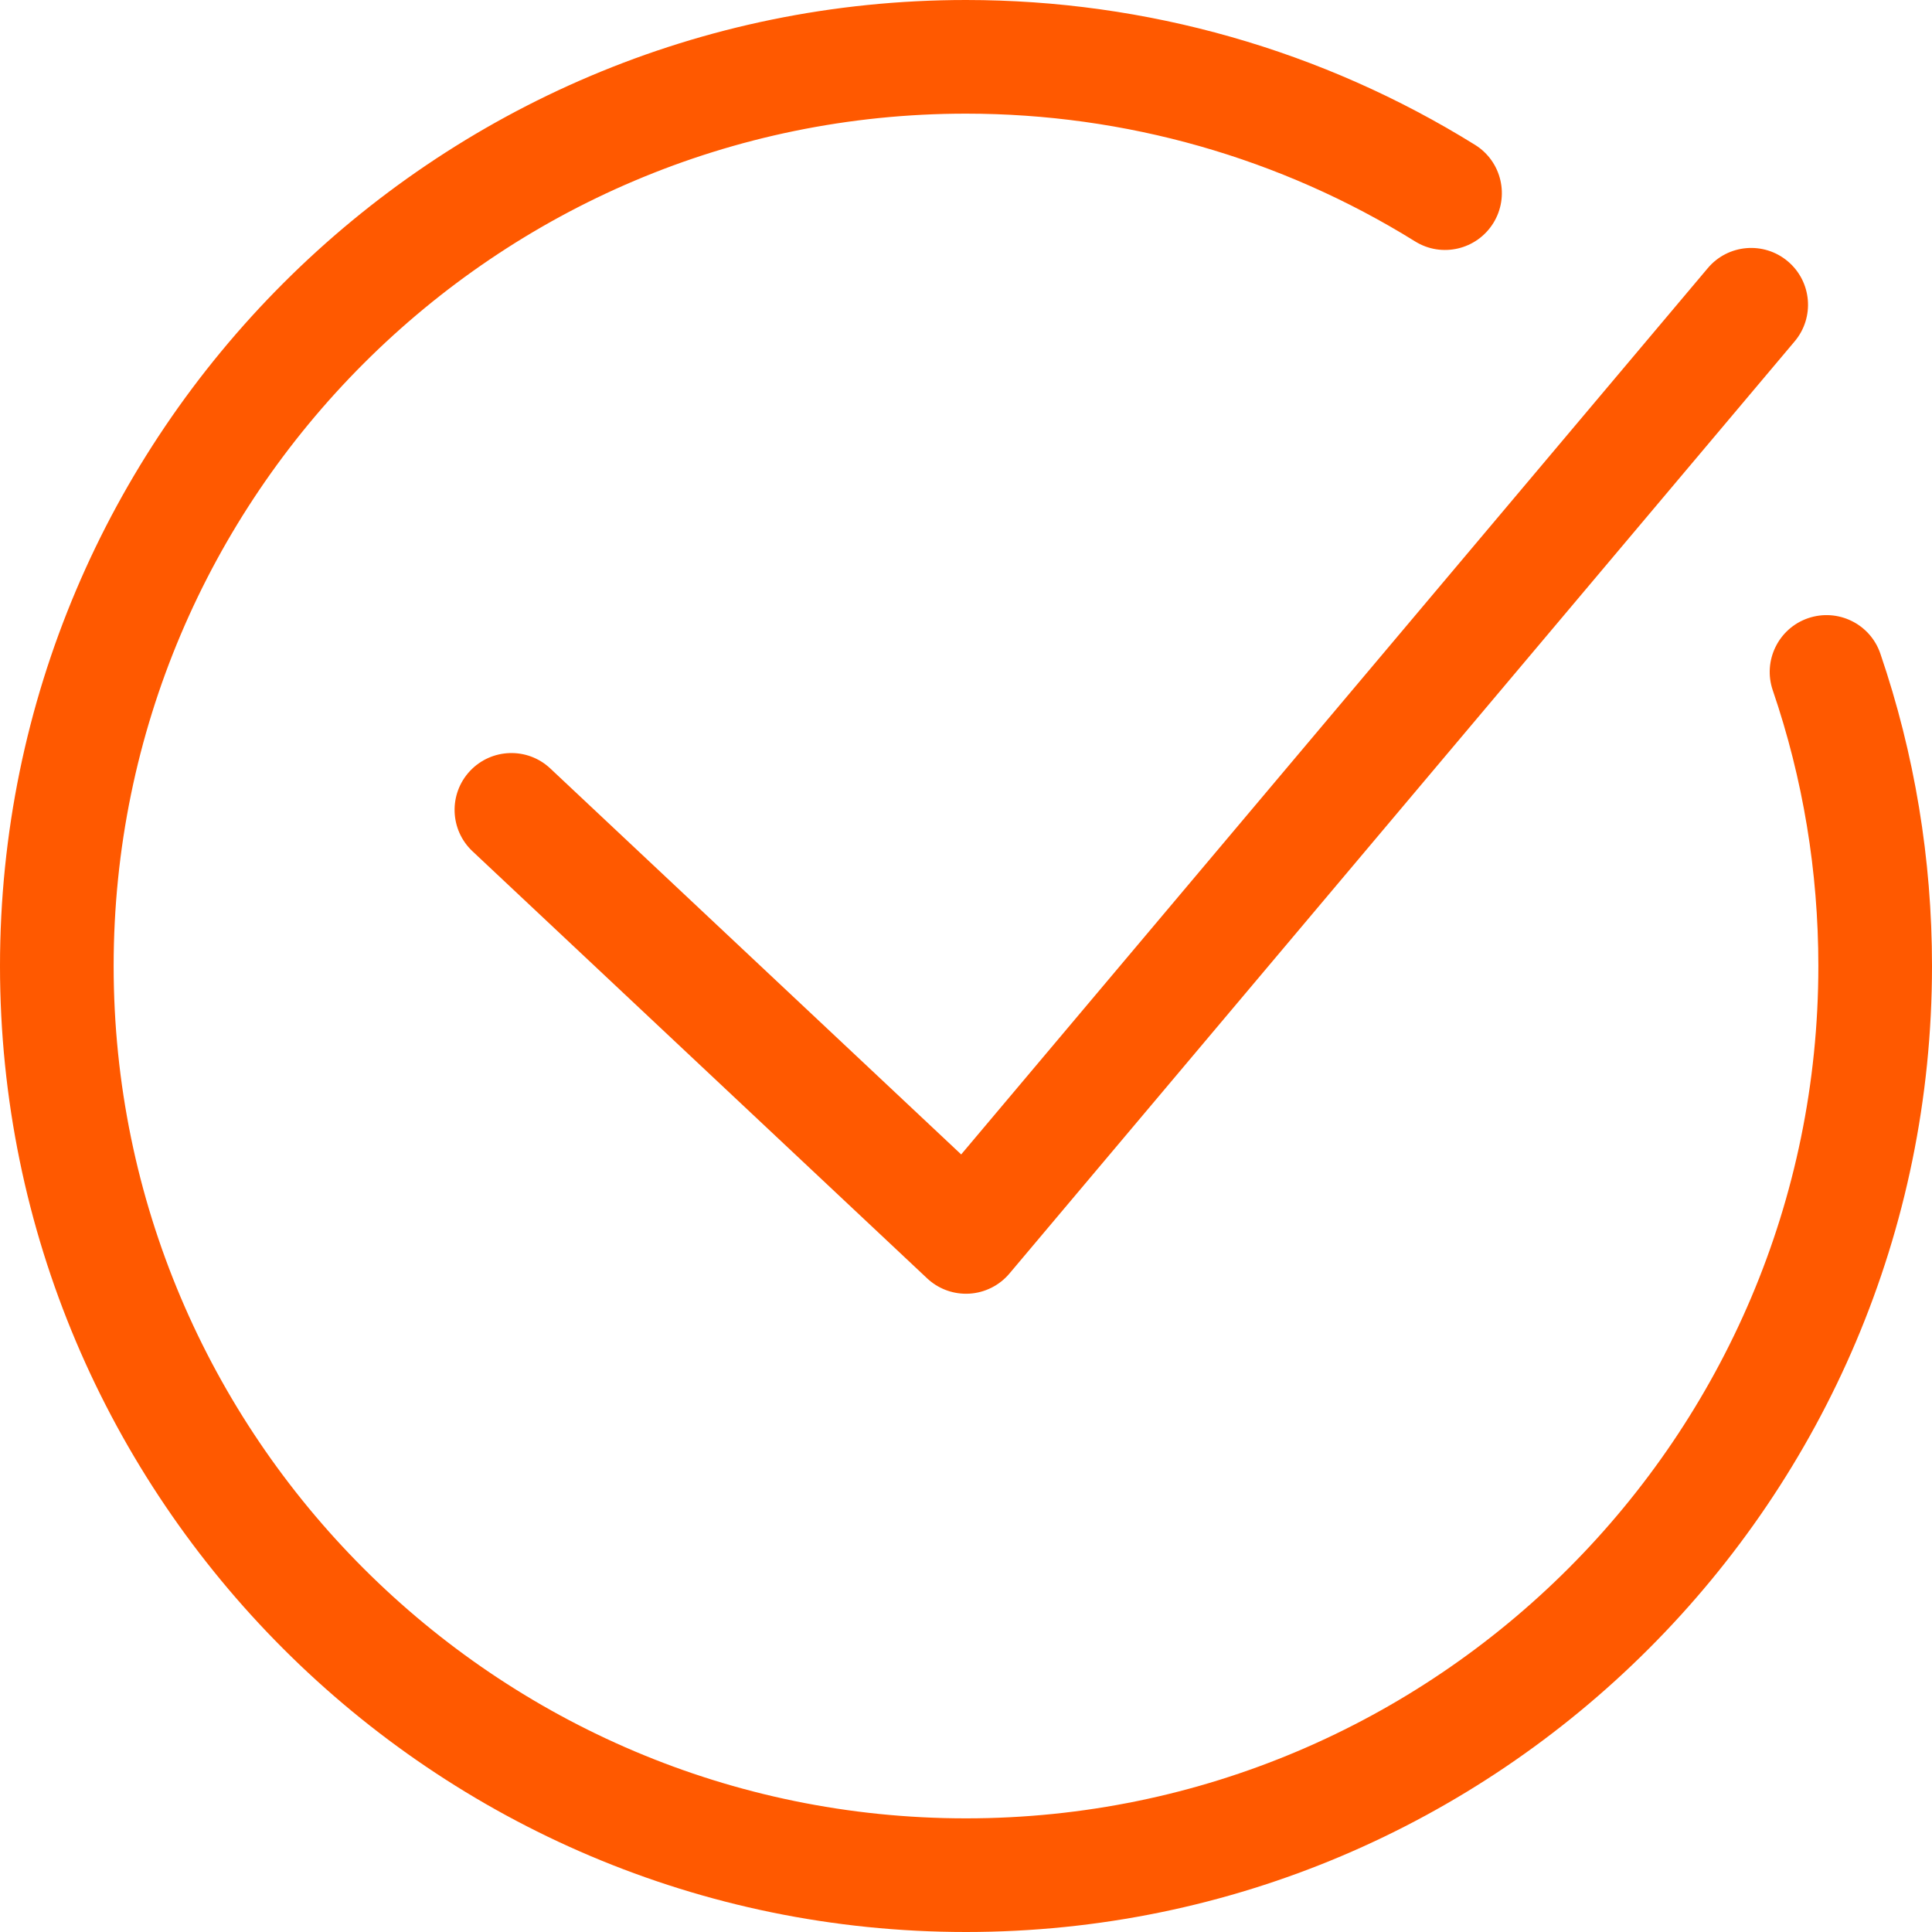
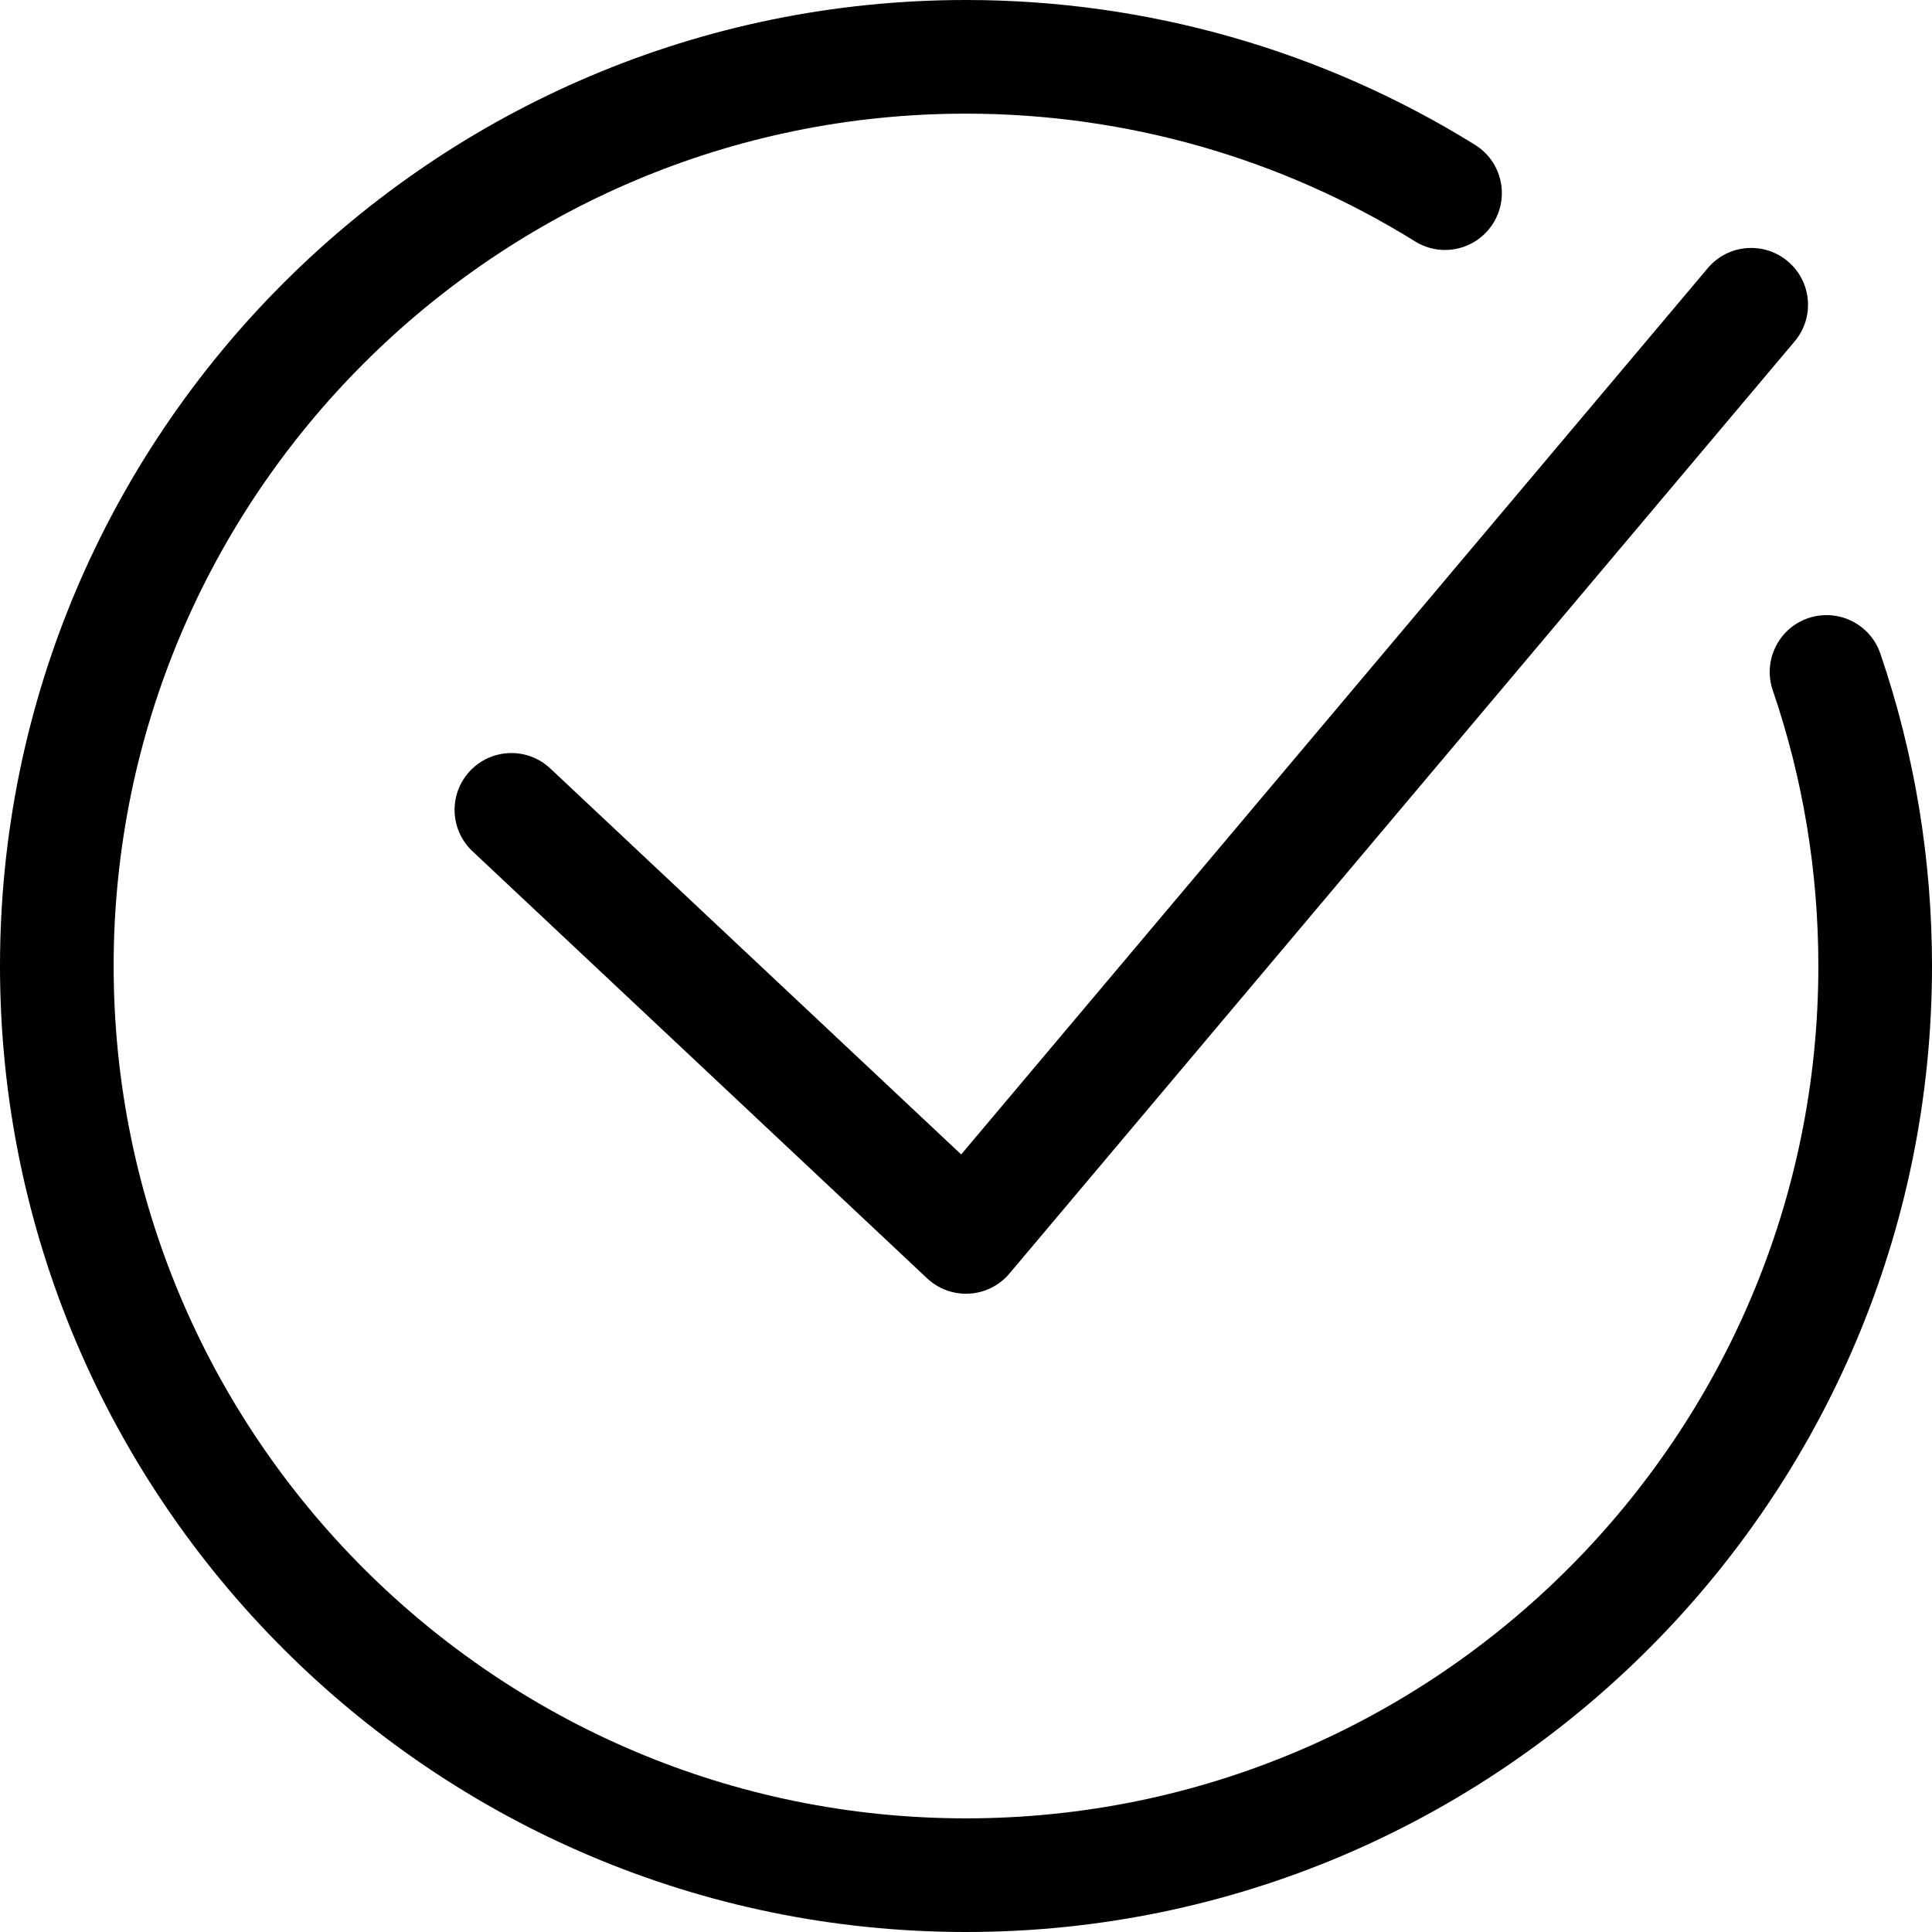
<svg xmlns="http://www.w3.org/2000/svg" fill="#ff5900" version="1.1" id="Capa_1" x="0px" y="0px" viewBox="0 0 456.556 456.556" style="enable-background:new 0 0 456.556 456.556;" xml:space="preserve">
  <g>
-     <path d="M228.278,456.556C102.403,456.556,0,354.153,0,228.278S102.403,0,228.278,0c42.641,0,84.233,11.834,120.287,34.228   c6.301,3.91,8.232,12.19,4.322,18.492c-3.917,6.301-12.197,8.246-18.492,4.322c-31.794-19.751-68.49-30.185-106.117-30.185   c-111.065,0-201.422,90.36-201.422,201.422S117.213,429.7,228.278,429.7c111.062,0,201.422-90.36,201.422-201.422   c0-22.324-3.623-44.243-10.77-65.147c-2.399-7.015,1.35-14.652,8.365-17.051c7.029-2.385,14.652,1.35,17.051,8.365   c8.099,23.709,12.211,48.551,12.211,73.834C456.556,354.153,354.153,456.556,228.278,456.556z" />
-     <path d="M228.278,305.727c-3.406,0-6.7-1.294-9.193-3.644L111.66,201.17c-5.406-5.077-5.672-13.575-0.594-18.981   c5.078-5.399,13.575-5.679,18.981-0.587l97.092,91.206L403.564,63.371c4.77-5.672,13.246-6.399,18.918-1.616   c5.672,4.777,6.399,13.246,1.616,18.918L238.545,300.951c-2.371,2.818-5.805,4.539-9.484,4.756   C228.803,305.72,228.537,305.727,228.278,305.727z" />
+     <path fill="currentColor" d="M228.278,456.556C102.403,456.556,0,354.153,0,228.278S102.403,0,228.278,0c42.641,0,84.233,11.834,120.287,34.228   c6.301,3.91,8.232,12.19,4.322,18.492c-3.917,6.301-12.197,8.246-18.492,4.322c-31.794-19.751-68.49-30.185-106.117-30.185   c-111.065,0-201.422,90.36-201.422,201.422S117.213,429.7,228.278,429.7c111.062,0,201.422-90.36,201.422-201.422   c0-22.324-3.623-44.243-10.77-65.147c-2.399-7.015,1.35-14.652,8.365-17.051c7.029-2.385,14.652,1.35,17.051,8.365   c8.099,23.709,12.211,48.551,12.211,73.834C456.556,354.153,354.153,456.556,228.278,456.556z" />
+     <path fill="currentColor" d="M228.278,305.727c-3.406,0-6.7-1.294-9.193-3.644L111.66,201.17c-5.406-5.077-5.672-13.575-0.594-18.981   c5.078-5.399,13.575-5.679,18.981-0.587l97.092,91.206L403.564,63.371c4.77-5.672,13.246-6.399,18.918-1.616   c5.672,4.777,6.399,13.246,1.616,18.918L238.545,300.951c-2.371,2.818-5.805,4.539-9.484,4.756   C228.803,305.72,228.537,305.727,228.278,305.727z" />
  </g>
  <g>
</g>
  <g>
</g>
  <g>
</g>
  <g>
</g>
  <g>
</g>
  <g>
</g>
  <g>
</g>
  <g>
</g>
  <g>
</g>
  <g>
</g>
  <g>
</g>
  <g>
</g>
  <g>
</g>
  <g>
</g>
  <g>
</g>
</svg>
